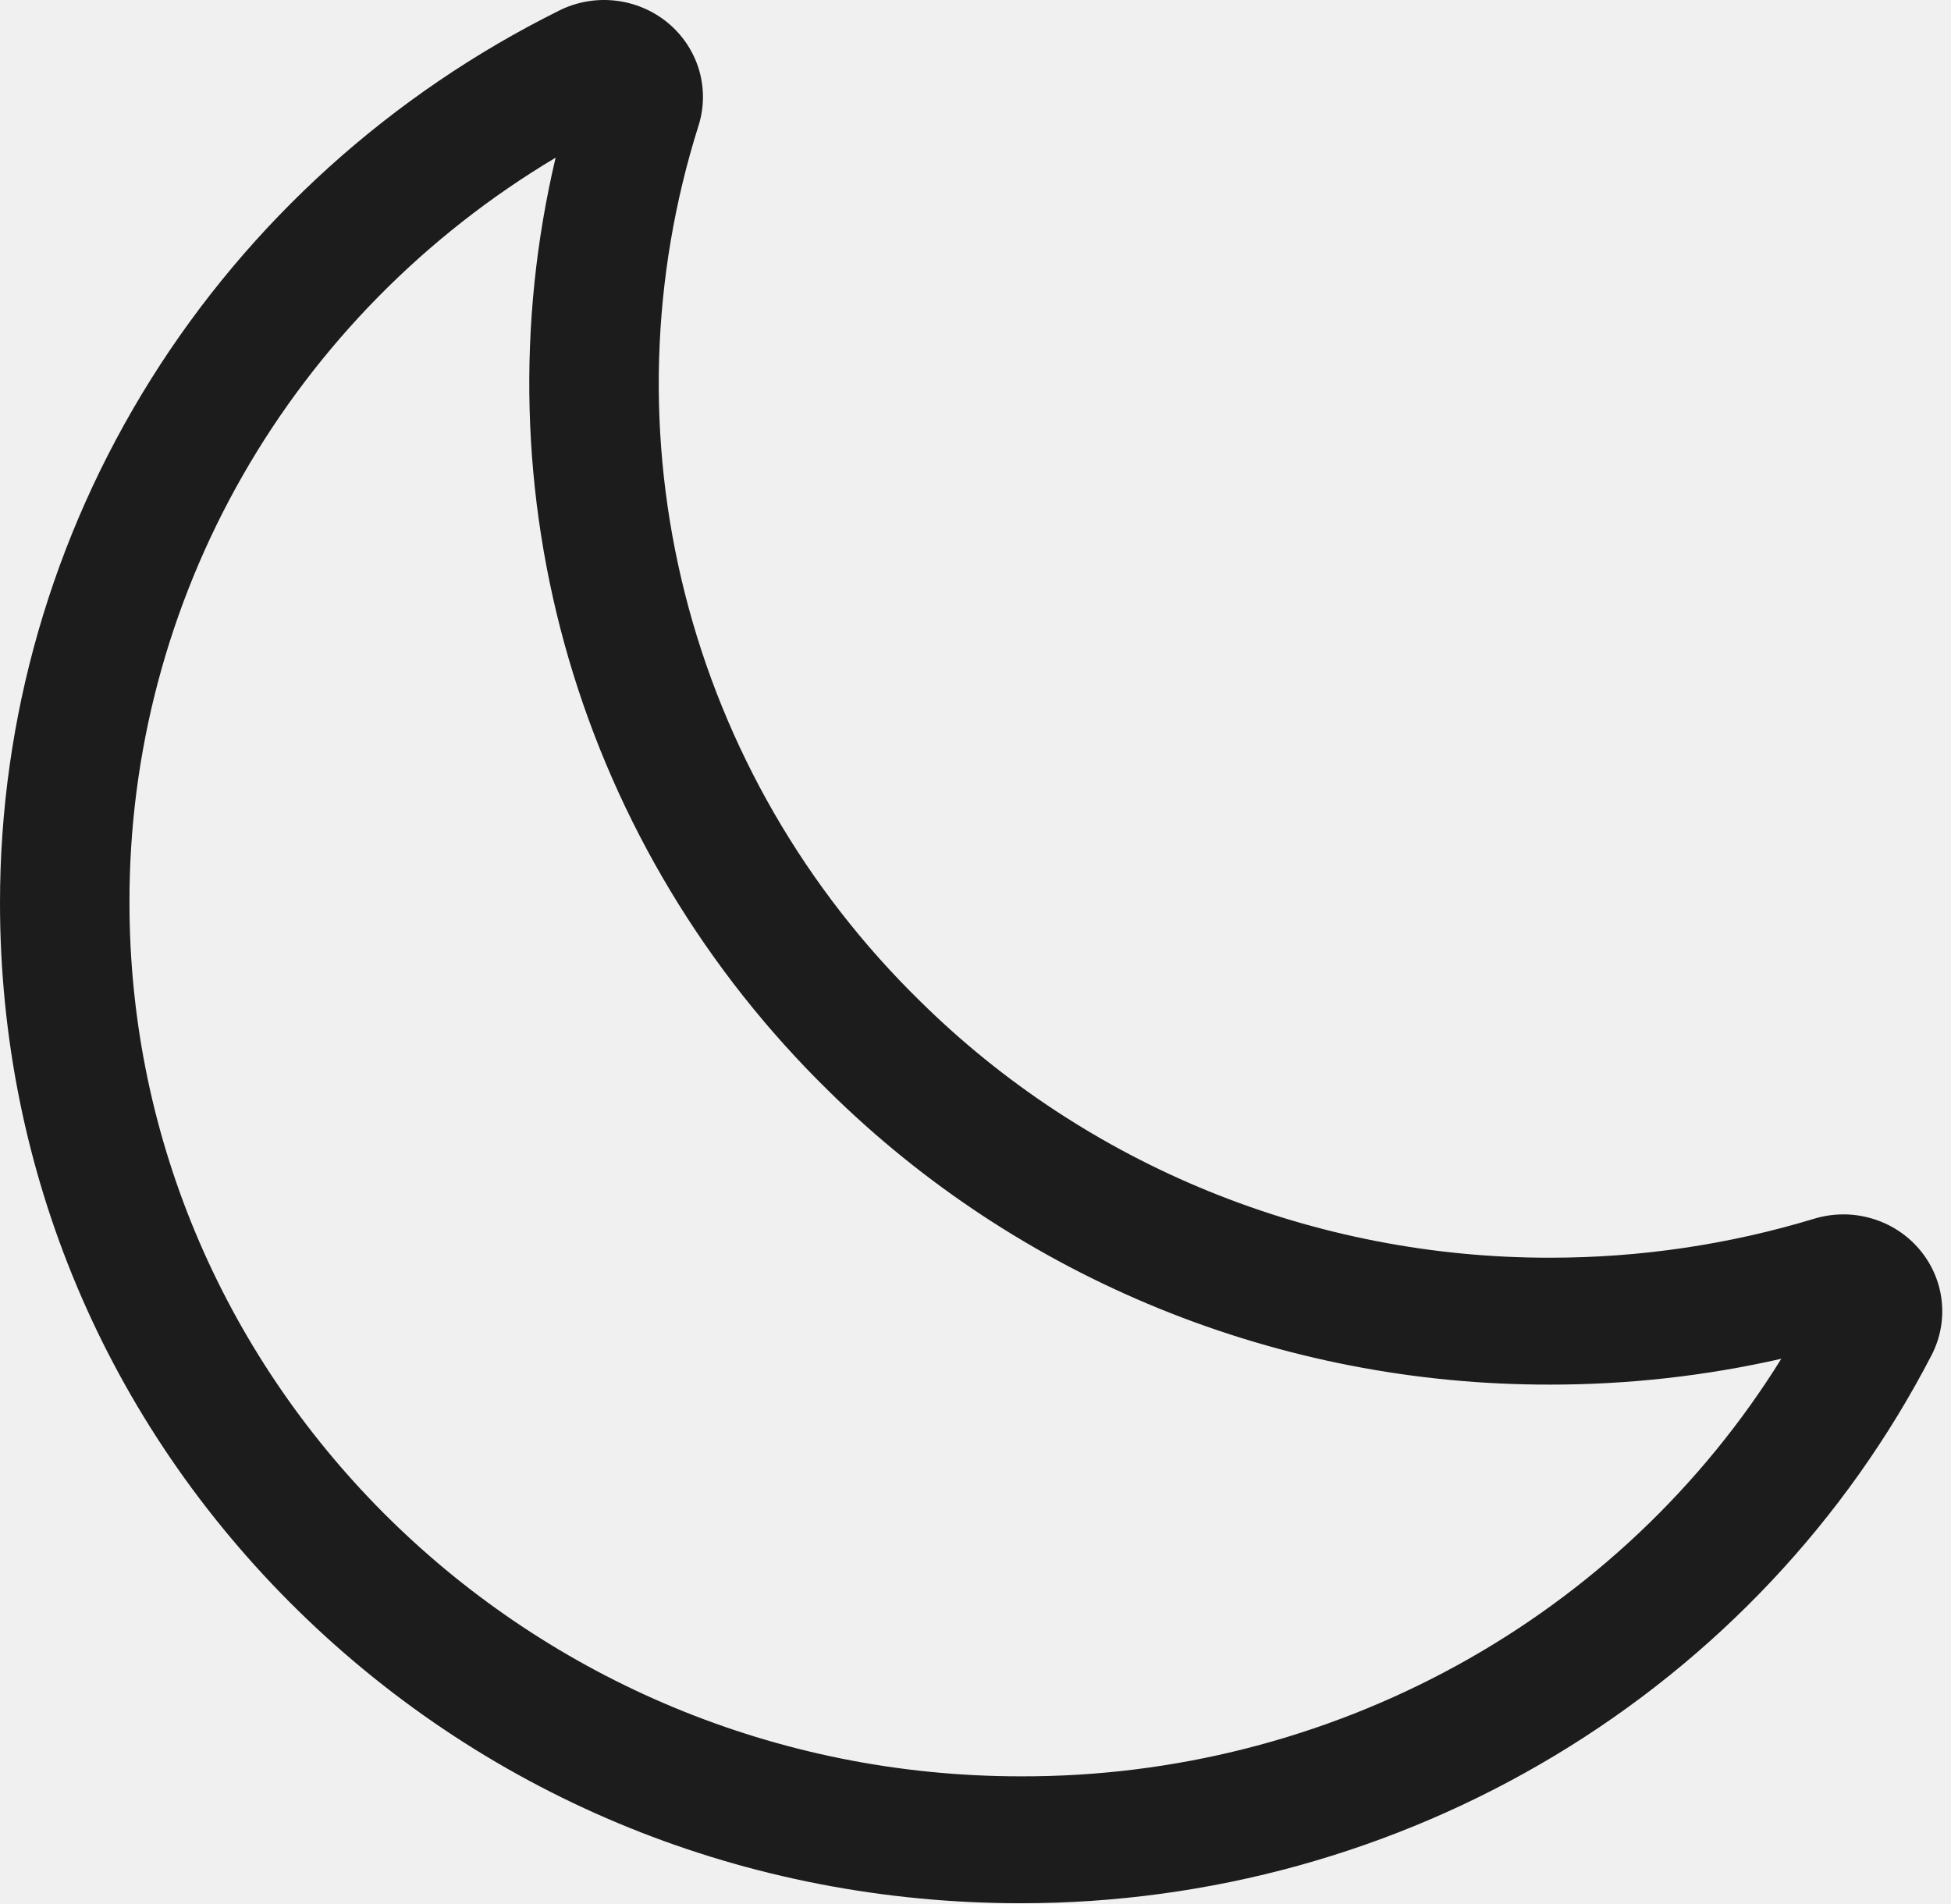
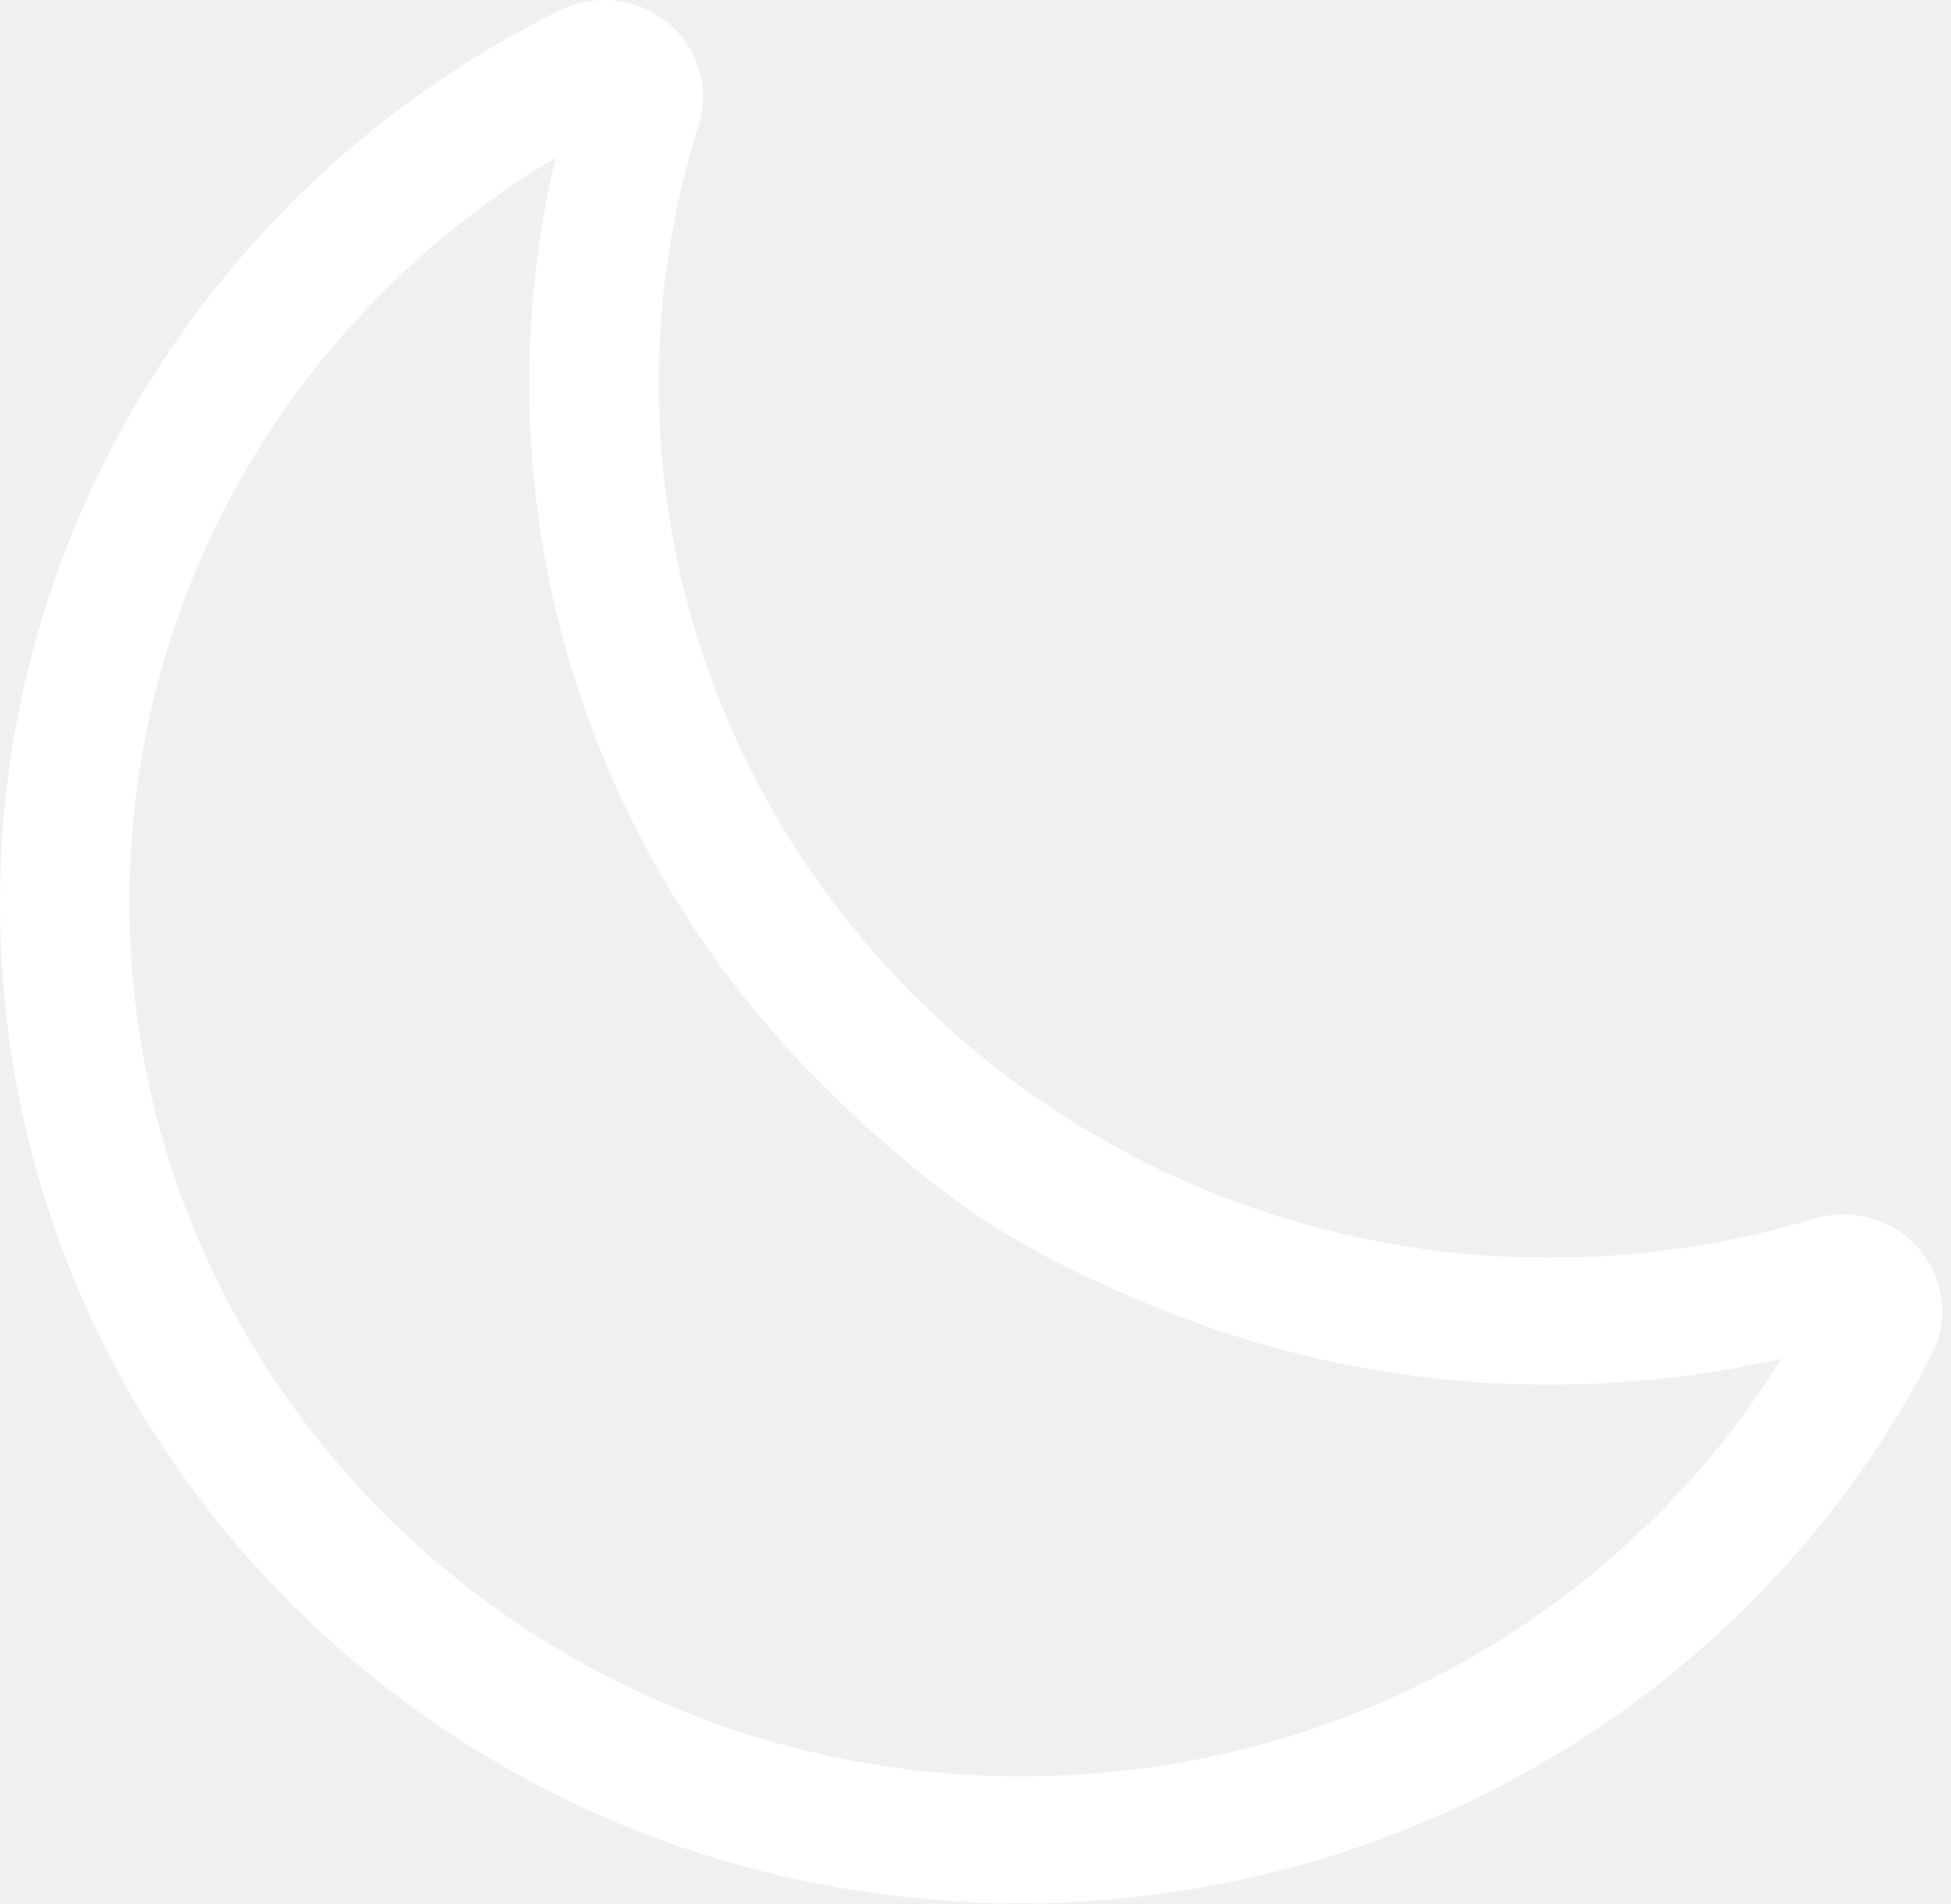
- <svg xmlns="http://www.w3.org/2000/svg" width="41" height="40" viewBox="0 0 41 40" fill="none">
-   <path d="M21.453 40C15.707 40 10.315 37.817 6.271 33.855C2.227 29.892 5.02421e-07 24.607 5.02421e-07 18.976C-0.001 15.091 1.097 11.282 3.171 7.972C5.245 4.661 8.215 1.979 11.751 0.222C12.114 0.04 12.525 -0.032 12.93 0.013C13.336 0.059 13.719 0.22 14.031 0.477C14.344 0.735 14.572 1.077 14.688 1.461C14.803 1.844 14.801 2.253 14.681 2.635C13.672 5.829 13.573 9.232 14.394 12.477C15.215 15.722 16.926 18.685 19.341 21.046C21.074 22.757 23.136 24.114 25.408 25.039C27.68 25.963 30.116 26.437 32.576 26.433C34.458 26.434 36.329 26.158 38.127 25.613C38.517 25.495 38.934 25.492 39.326 25.606C39.718 25.719 40.066 25.942 40.329 26.249C40.592 26.555 40.757 26.931 40.803 27.328C40.849 27.726 40.775 28.128 40.59 28.484C38.797 31.949 36.06 34.86 32.682 36.892C29.304 38.925 25.417 40.001 21.453 40ZM11.676 3.314C8.935 4.949 6.67 7.25 5.101 9.993C3.532 12.737 2.713 15.831 2.721 18.976C2.721 29.098 11.124 37.333 21.453 37.333C24.662 37.342 27.819 36.538 30.619 35.001C33.419 33.464 35.766 31.244 37.434 28.557C35.841 28.919 34.211 29.101 32.576 29.1C29.759 29.105 26.968 28.563 24.366 27.504C21.764 26.445 19.402 24.891 17.417 22.932C14.838 20.409 12.958 17.285 11.953 13.852C10.949 10.42 10.854 6.793 11.676 3.315V3.314Z" fill="#1C1C1C" />
+ <svg xmlns="http://www.w3.org/2000/svg" width="41" height="40" fill="none" style="">
+   <rect id="backgroundrect" width="100%" height="100%" x="0" y="0" fill="none" stroke="none" />
+   <g class="currentLayer" style="">
+     <path d="M21.453,40C15.707,40 10.315,37.817 6.271,33.855C2.227,29.892 0,24.607 0,18.976C-0.001,15.091 1.097,11.282 3.171,7.972C5.245,4.661 8.215,1.979 11.751,0.222C12.114,0.04 12.525,-0.032 12.93,0.013C13.336,0.059 13.719,0.22 14.031,0.477C14.344,0.735 14.572,1.077 14.688,1.461C14.803,1.844 14.801,2.253 14.681,2.635C13.672,5.829 13.573,9.232 14.394,12.477C15.215,15.722 16.926,18.685 19.341,21.046C21.074,22.757 23.136,24.114 25.408,25.039C27.68,25.963 30.116,26.437 32.576,26.433C34.458,26.434 36.329,26.158 38.127,25.613C38.517,25.495 38.934,25.492 39.326,25.606C39.718,25.719 40.066,25.942 40.329,26.249C40.592,26.555 40.757,26.931 40.803,27.328C40.849,27.726 40.775,28.128 40.59,28.484C38.797,31.949 36.06,34.86 32.682,36.892C29.304,38.925 25.417,40.001 21.453,40zM11.676,3.314C8.935,4.949 6.67,7.25 5.101,9.993C3.532,12.737 2.713,15.831 2.721,18.976C2.721,29.098 11.124,37.333 21.453,37.333C24.662,37.342 27.819,36.538 30.619,35.001C33.419,33.464 35.766,31.244 37.434,28.557C35.841,28.919 34.211,29.101 32.576,29.1C29.759,29.105 26.968,28.563 24.366,27.504C21.764,26.445 19.996,25.454 17.417,22.932C14.838,20.409 12.958,17.285 11.953,13.852C10.949,10.42 10.854,6.793 11.676,3.315L11.676,0z" fill="#ffffff" id="svg_1" class="selected" fill-opacity="1" />
+   </g>
</svg>
